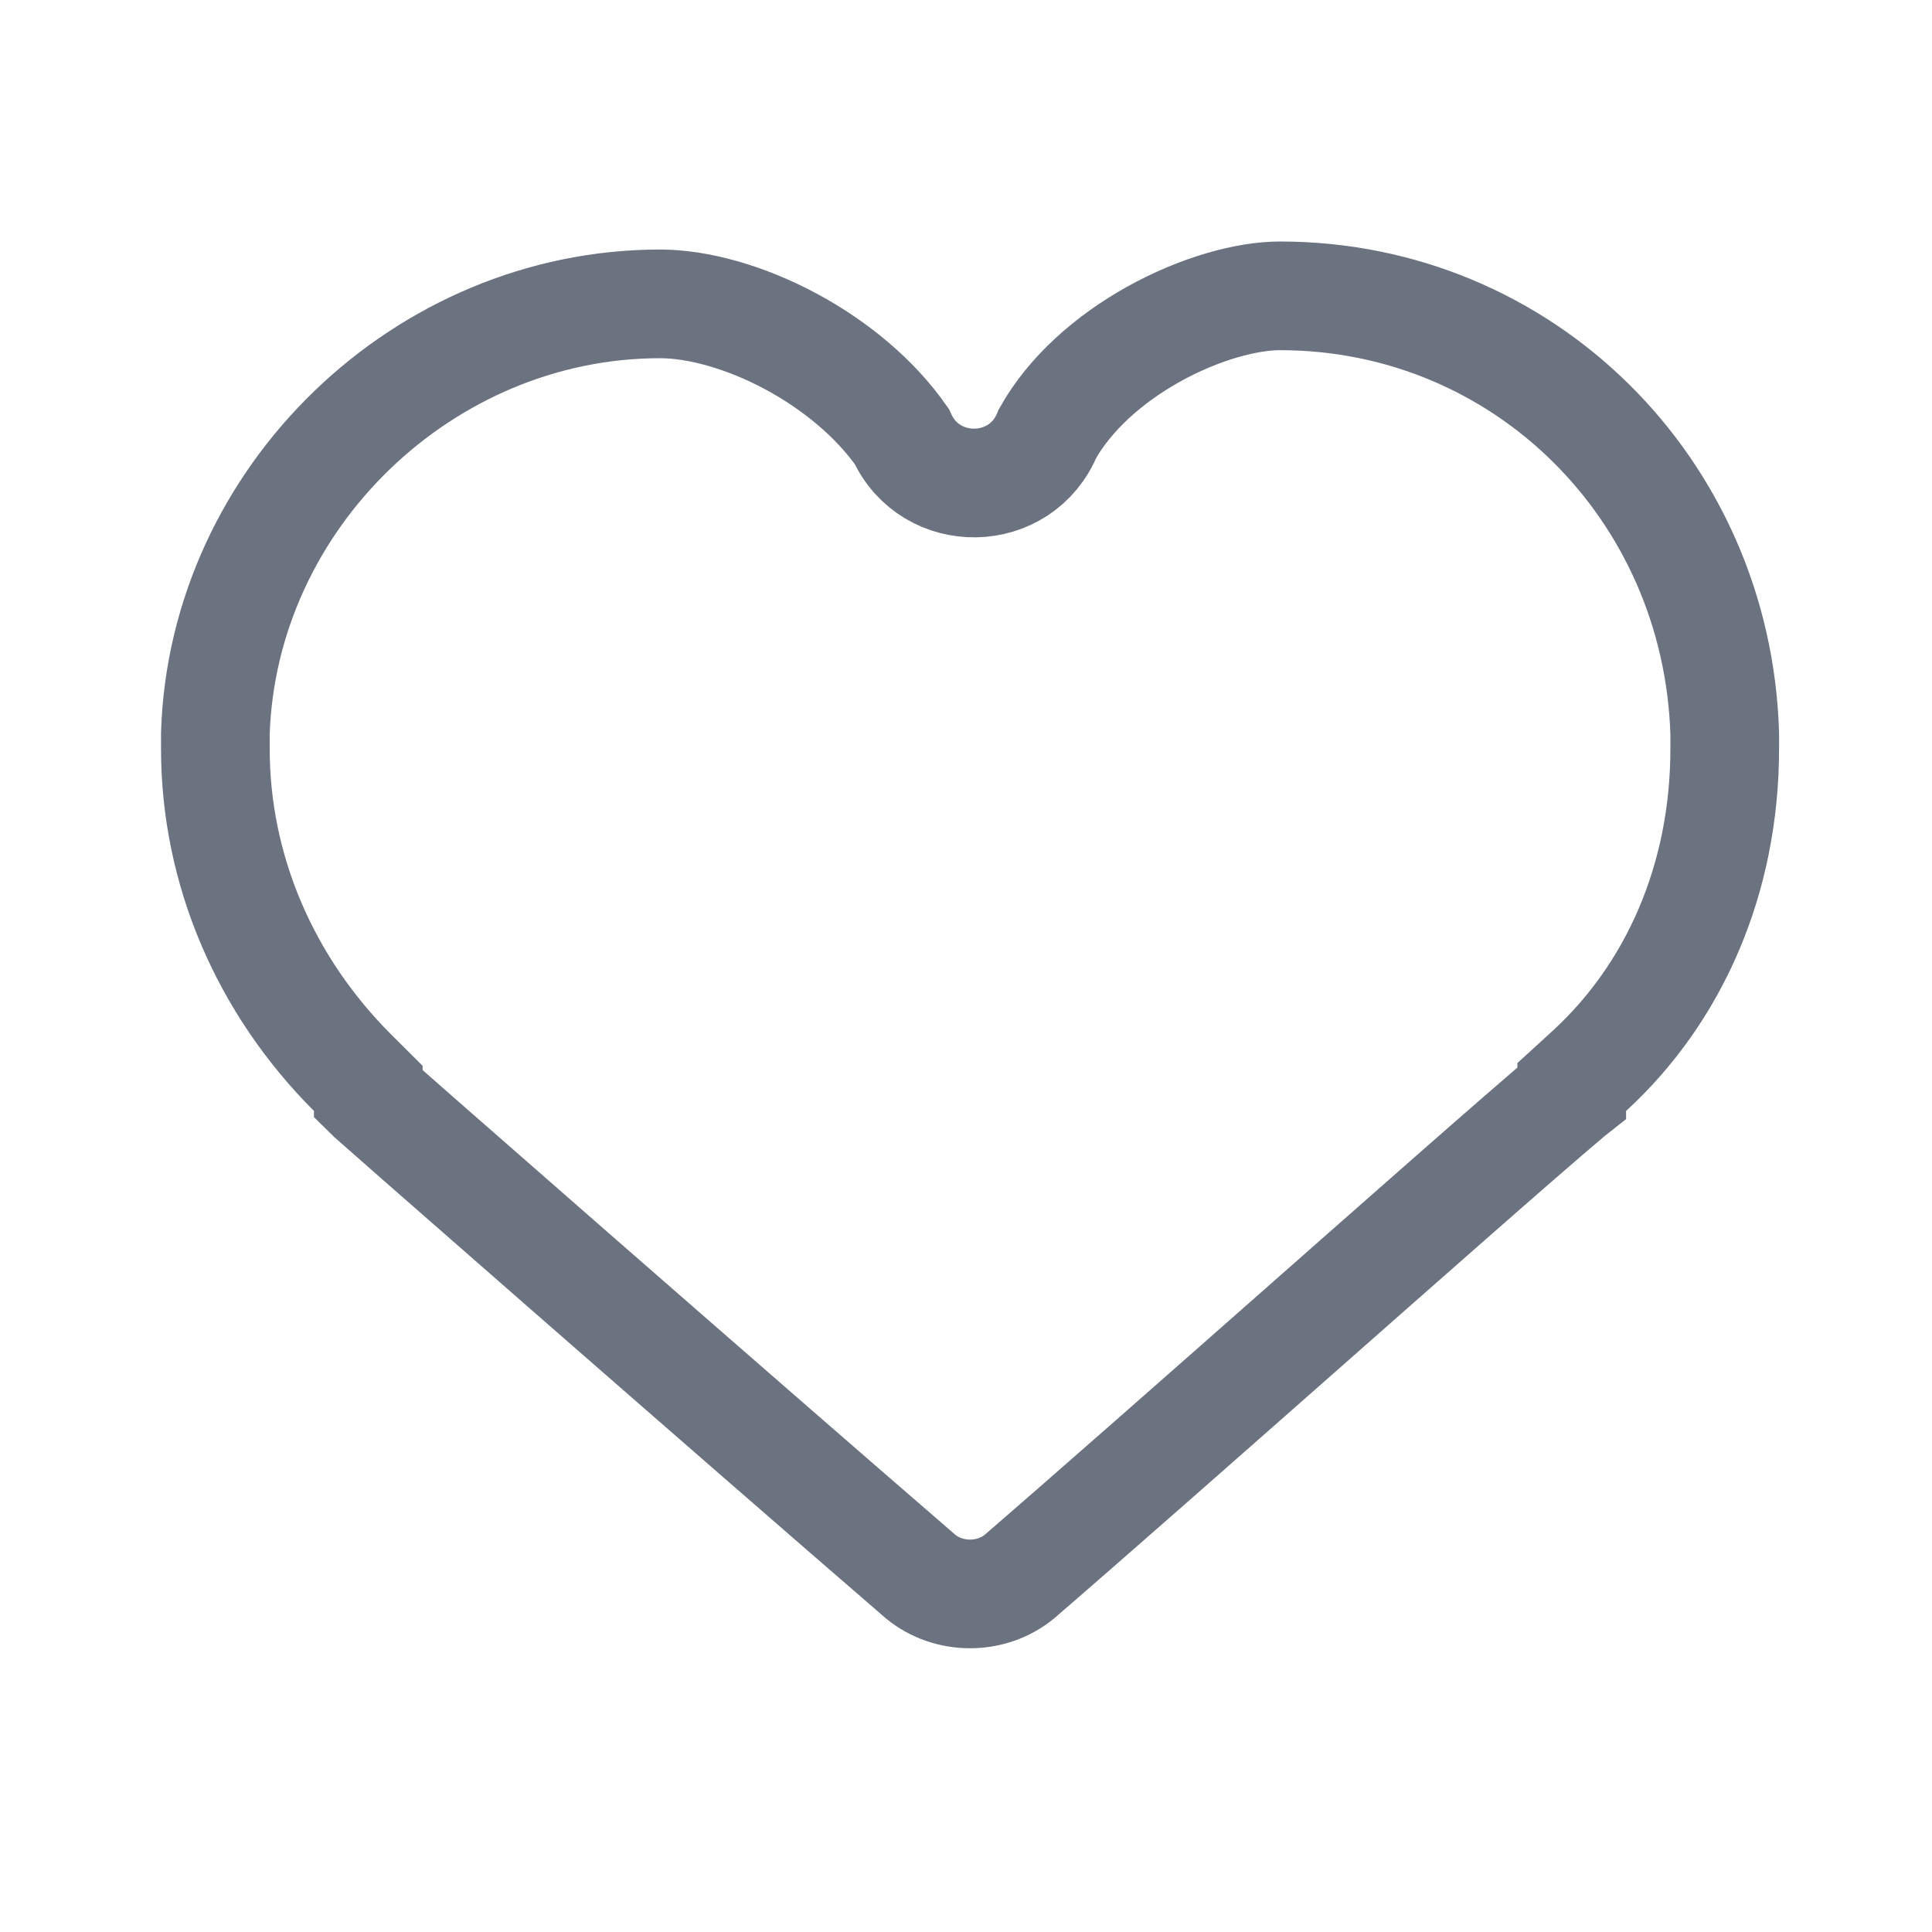
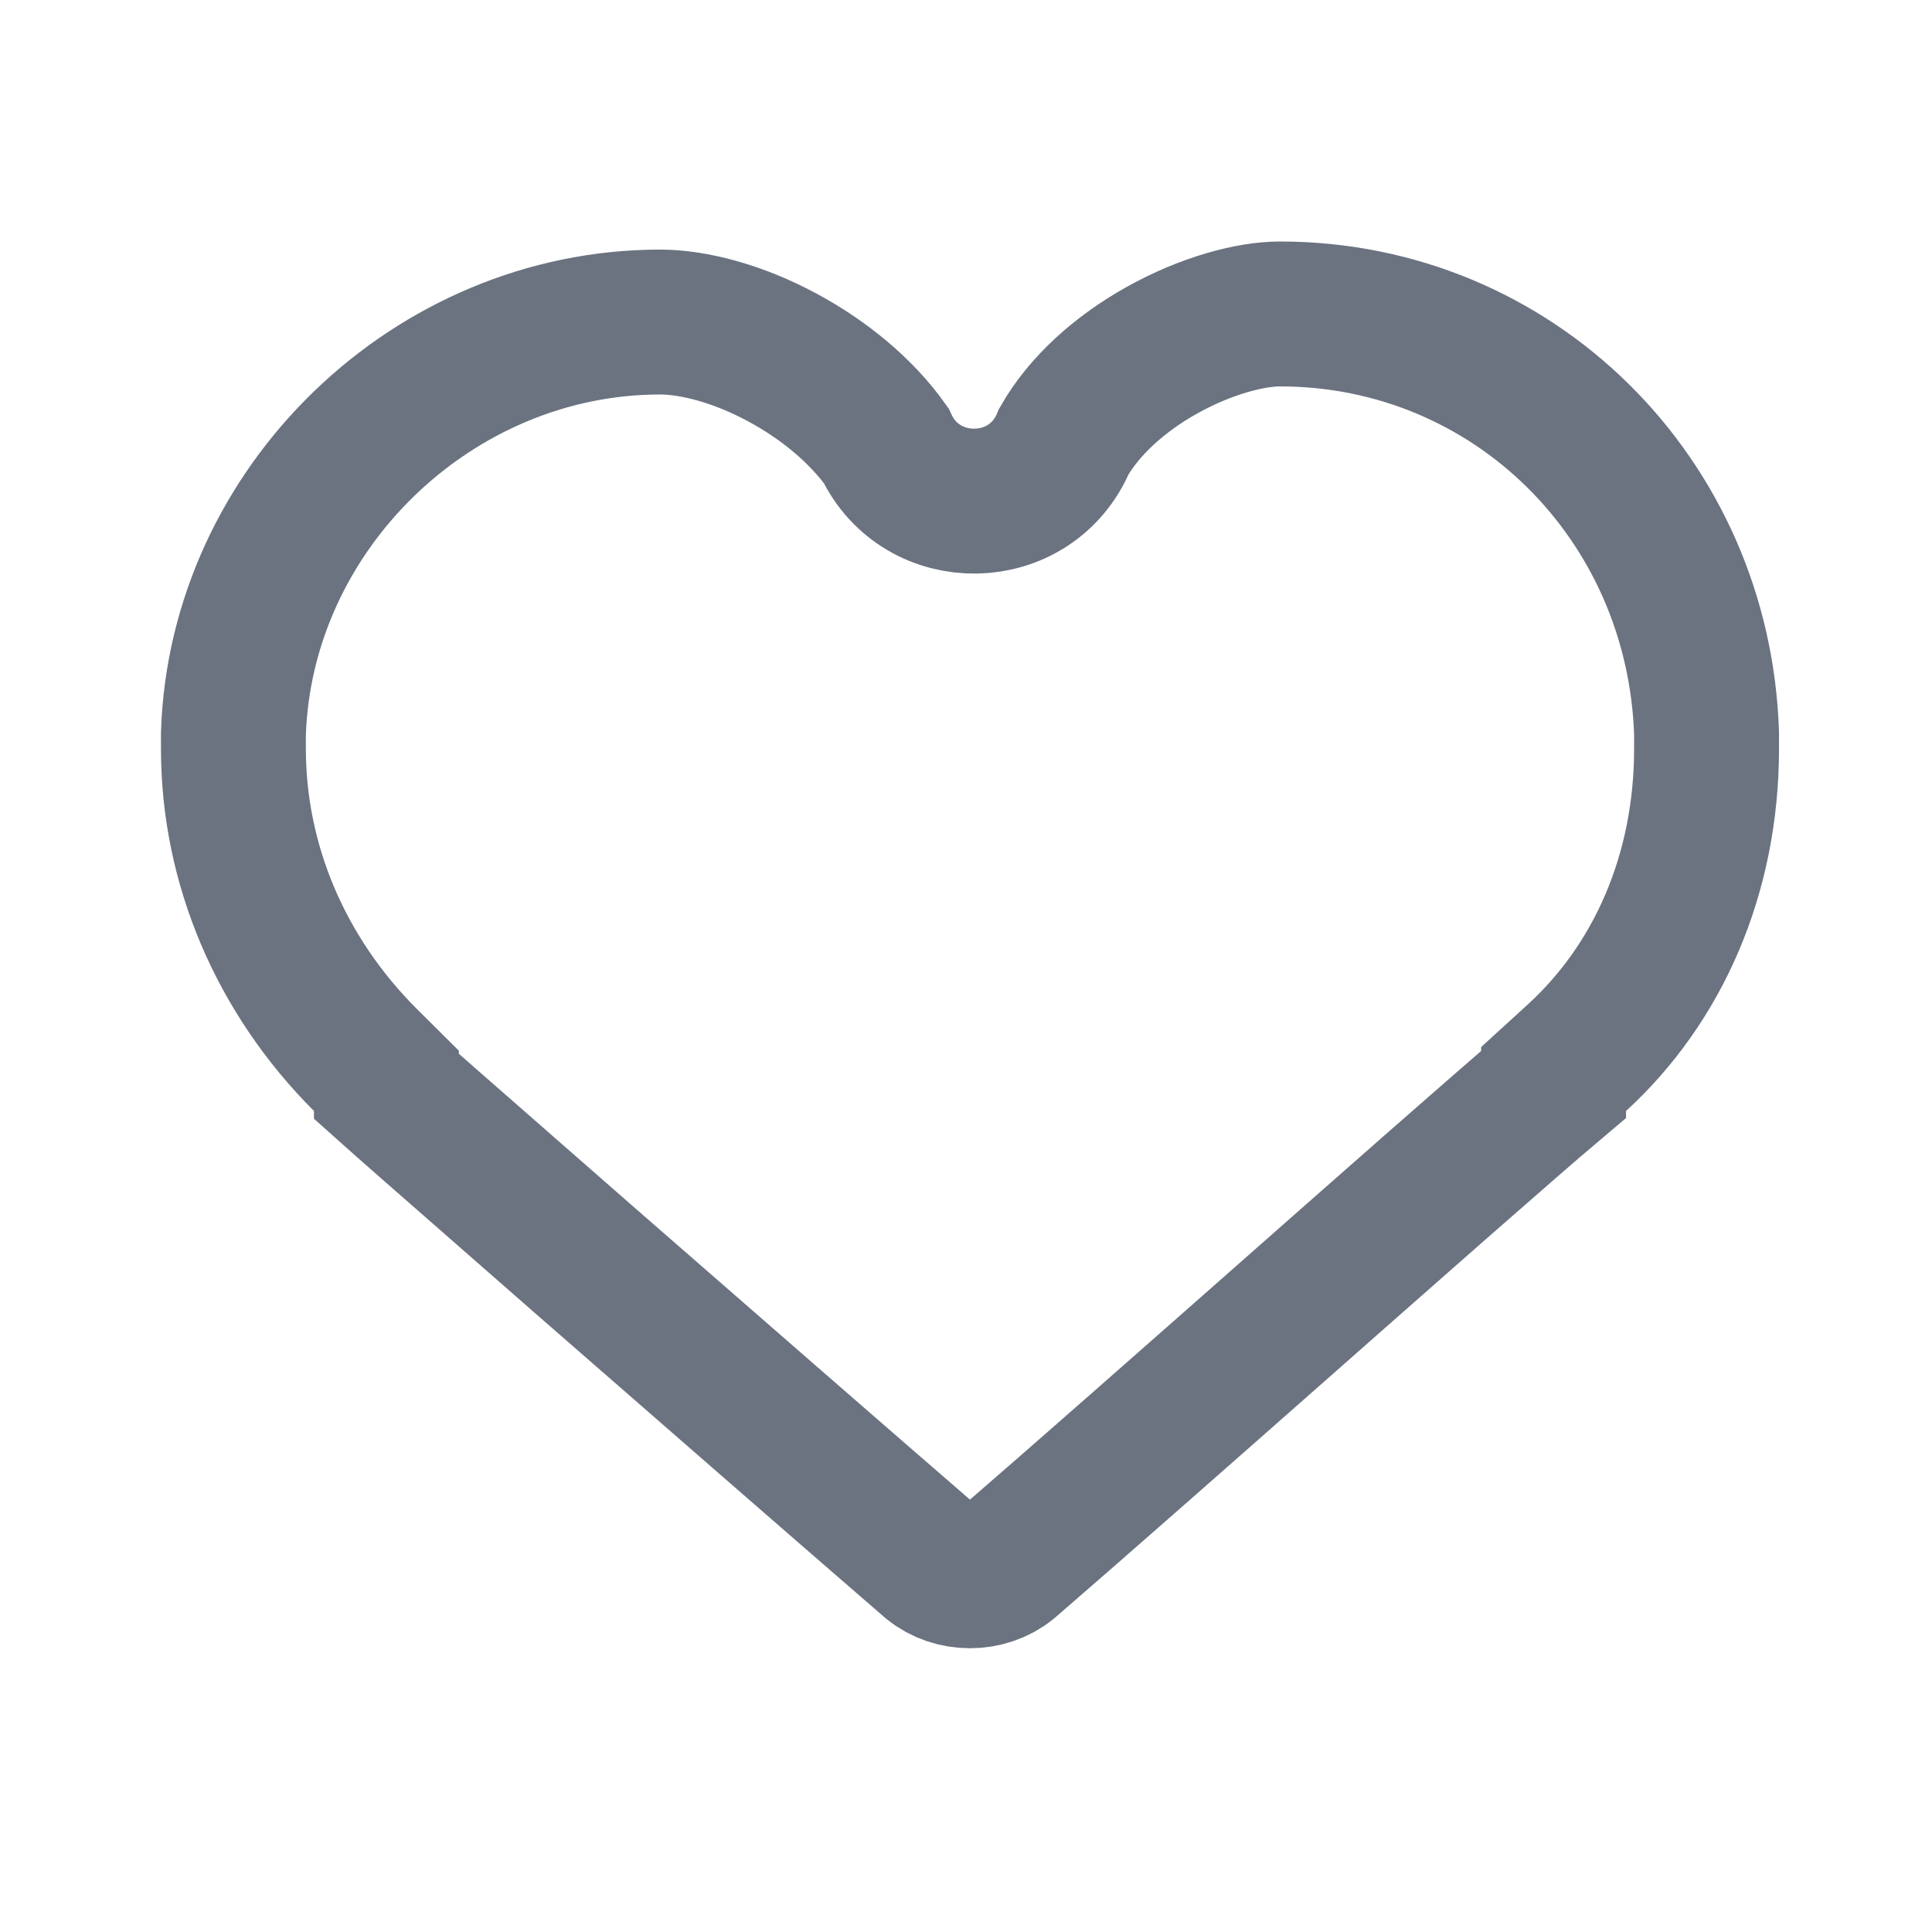
- <svg xmlns="http://www.w3.org/2000/svg" width="32" height="32" viewBox="0 0 32 32" fill="none">
-   <path d="M6.12 18.148C6.113 18.142 6.106 18.136 6.1 18.13V18.027L5.836 17.764C4.396 16.323 3.567 14.415 3.567 12.4V12.147C3.692 8.243 7.021 5.033 10.933 5.033C11.551 5.033 12.338 5.245 13.107 5.659C13.843 6.056 14.498 6.603 14.935 7.227C15.408 8.274 16.912 8.257 17.352 7.178C17.721 6.523 18.36 5.951 19.105 5.536C19.873 5.108 20.656 4.9 21.2 4.9C25.227 4.9 28.441 8.091 28.567 12.147V12.4C28.567 14.563 27.728 16.45 26.325 17.737L26.033 18.004V18.099C26.019 18.11 26.005 18.122 25.99 18.135C25.782 18.31 25.5 18.553 25.163 18.846C24.49 19.431 23.588 20.225 22.605 21.091C22.29 21.369 21.966 21.654 21.639 21.943C19.925 23.454 18.113 25.052 16.885 26.113C16.42 26.496 15.713 26.496 15.248 26.113C13.783 24.848 11.456 22.82 9.475 21.089C8.484 20.223 7.58 19.431 6.916 18.849C6.584 18.557 6.313 18.318 6.12 18.148Z" stroke="#6B7280" stroke-width="1.8" />
+ <svg xmlns="http://www.w3.org/2000/svg" width="16" height="16" viewBox="0 0 16 16" fill="none">
+   <path d="M3.557 9.312C3.407 9.18 3.287 9.075 3.2 8.997V8.951L3.024 8.776C2.33 8.082 1.933 7.165 1.933 6.2V6.076C1.994 4.206 3.592 2.667 5.466 2.667C5.745 2.667 6.114 2.763 6.482 2.962C6.829 3.149 7.134 3.404 7.337 3.688C7.631 4.315 8.539 4.304 8.811 3.655C8.979 3.361 9.273 3.095 9.625 2.899C9.993 2.694 10.359 2.6 10.6 2.6C12.529 2.6 14.071 4.127 14.133 6.076V6.2C14.133 7.242 13.73 8.145 13.061 8.758L12.866 8.936V8.98C12.765 9.065 12.635 9.178 12.483 9.31C12.146 9.603 11.694 10 11.203 10.433C11.045 10.572 10.883 10.715 10.72 10.859C9.864 11.614 8.959 12.412 8.346 12.942C8.169 13.086 7.897 13.086 7.72 12.942C6.988 12.309 5.826 11.296 4.836 10.432C4.341 9.998 3.889 9.603 3.557 9.312Z" stroke="#6B7280" stroke-width="1.2" />
</svg>
